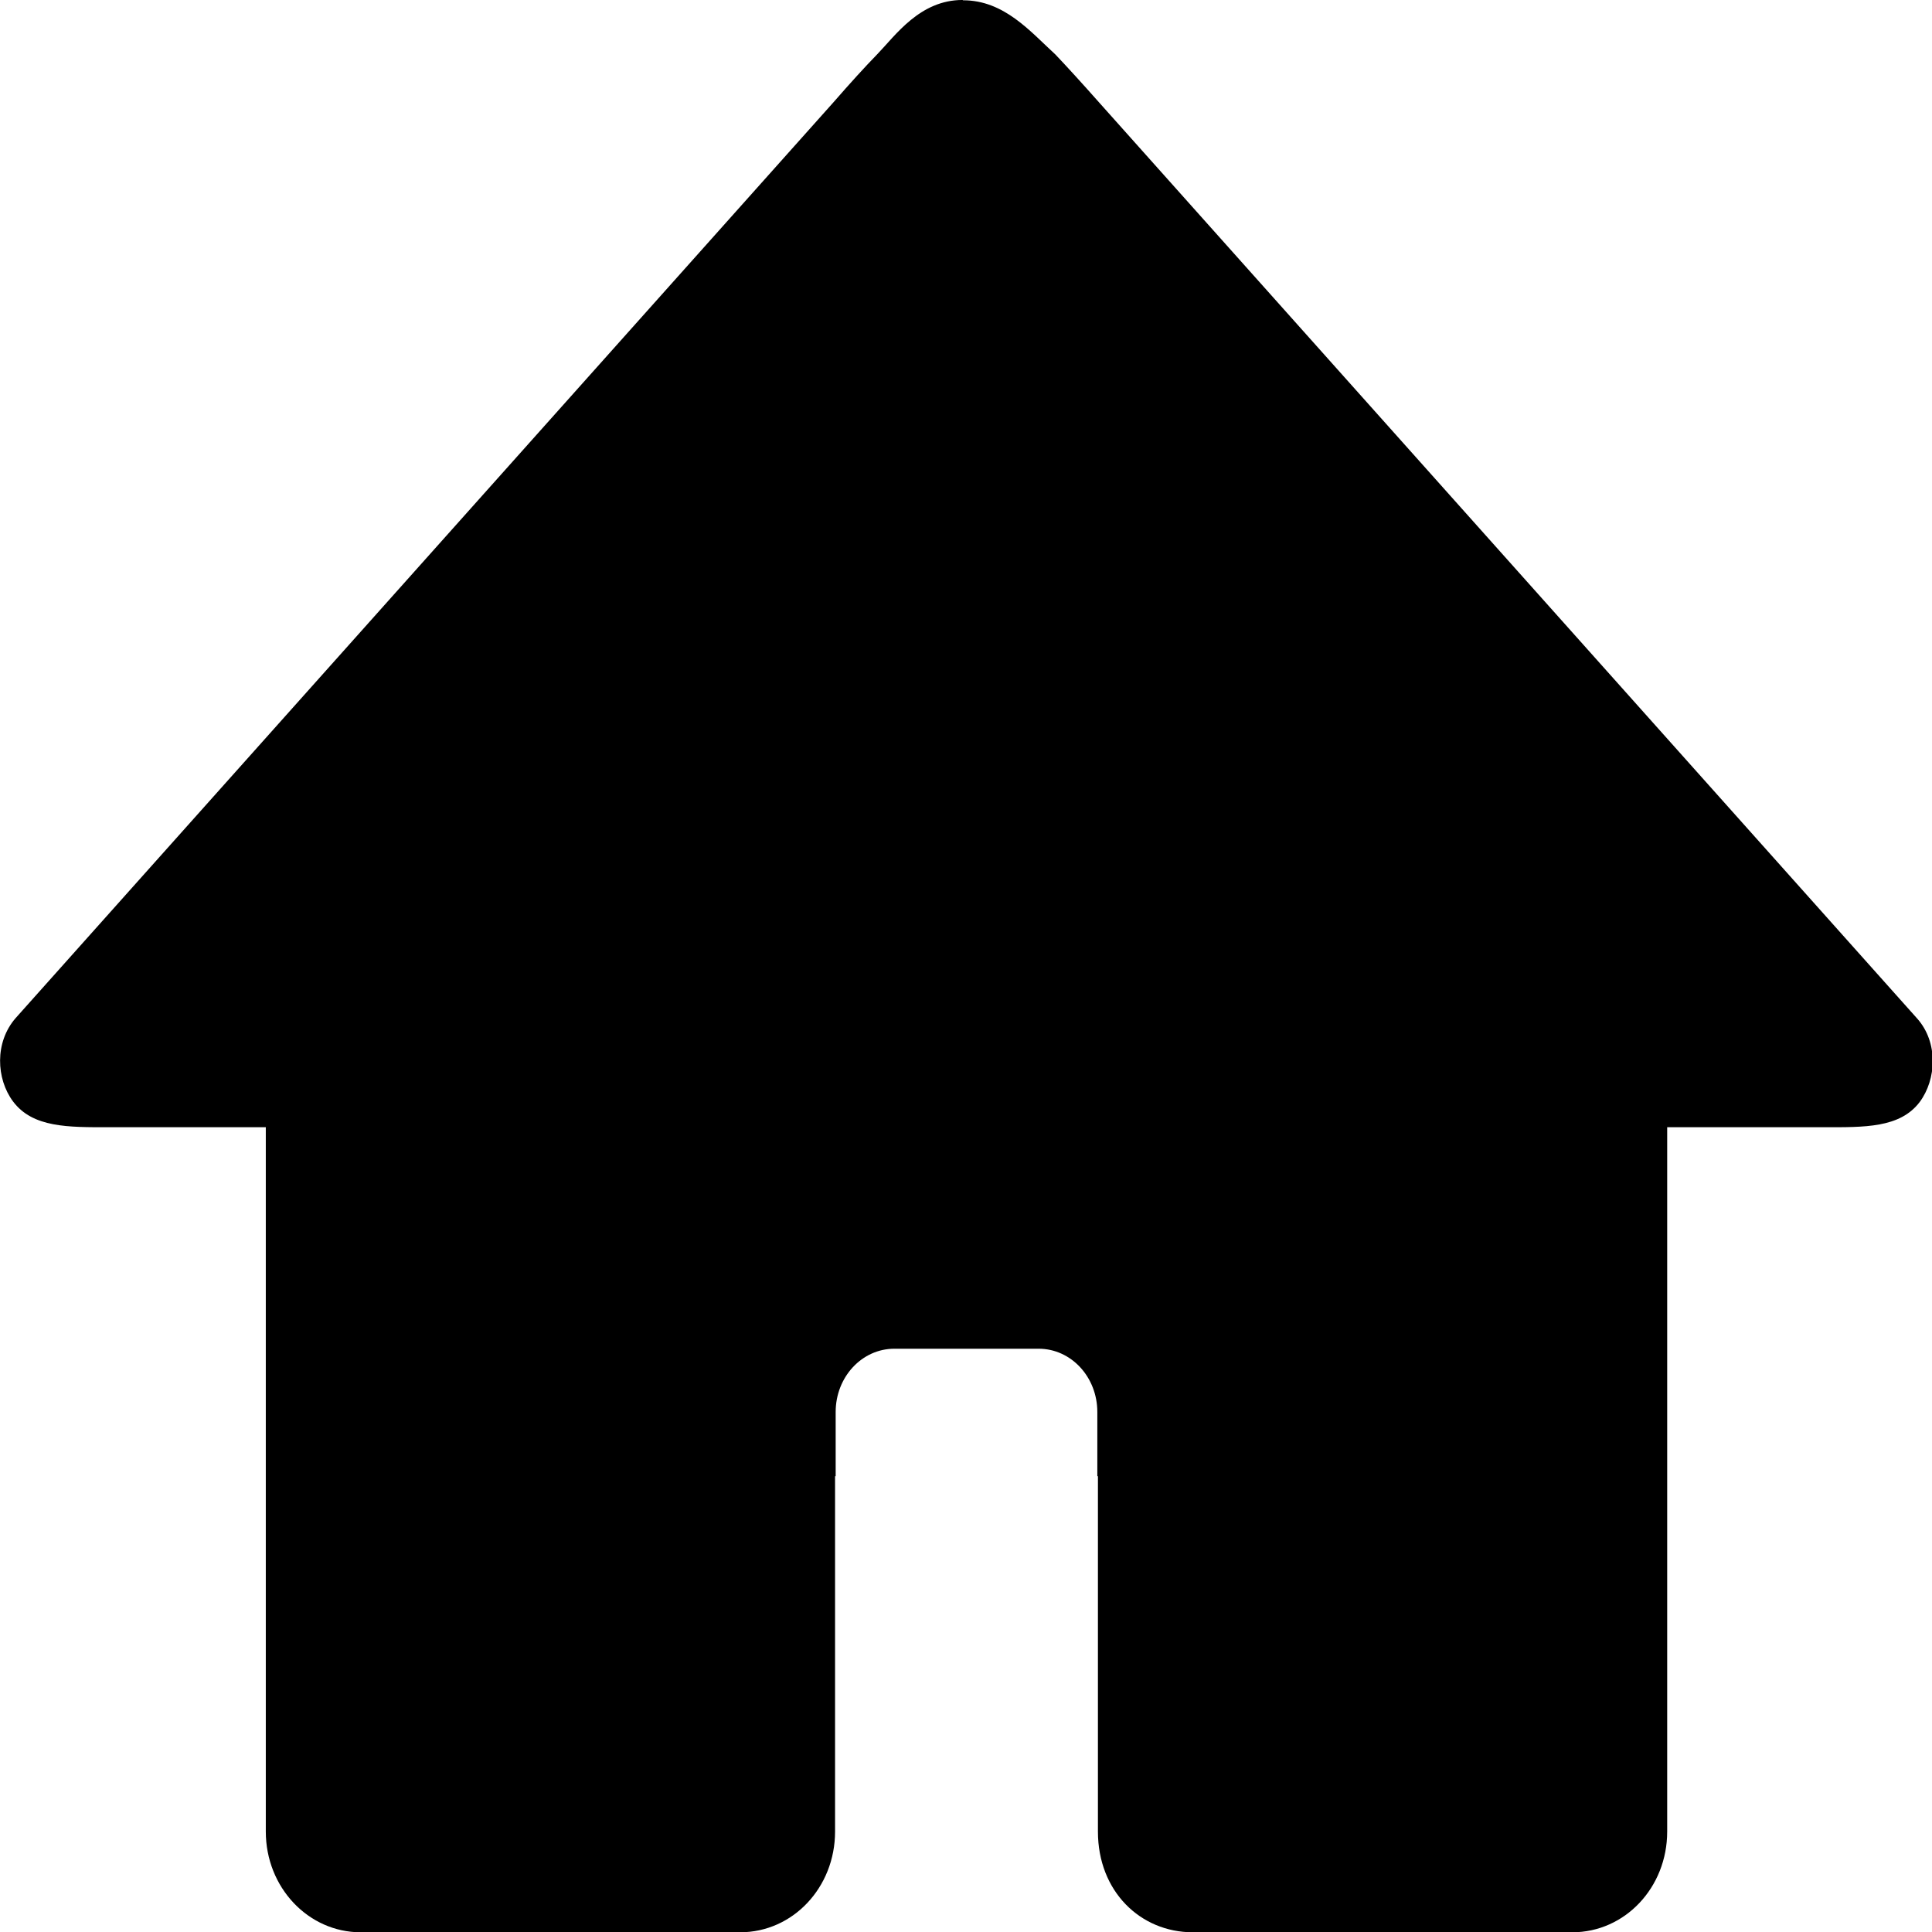
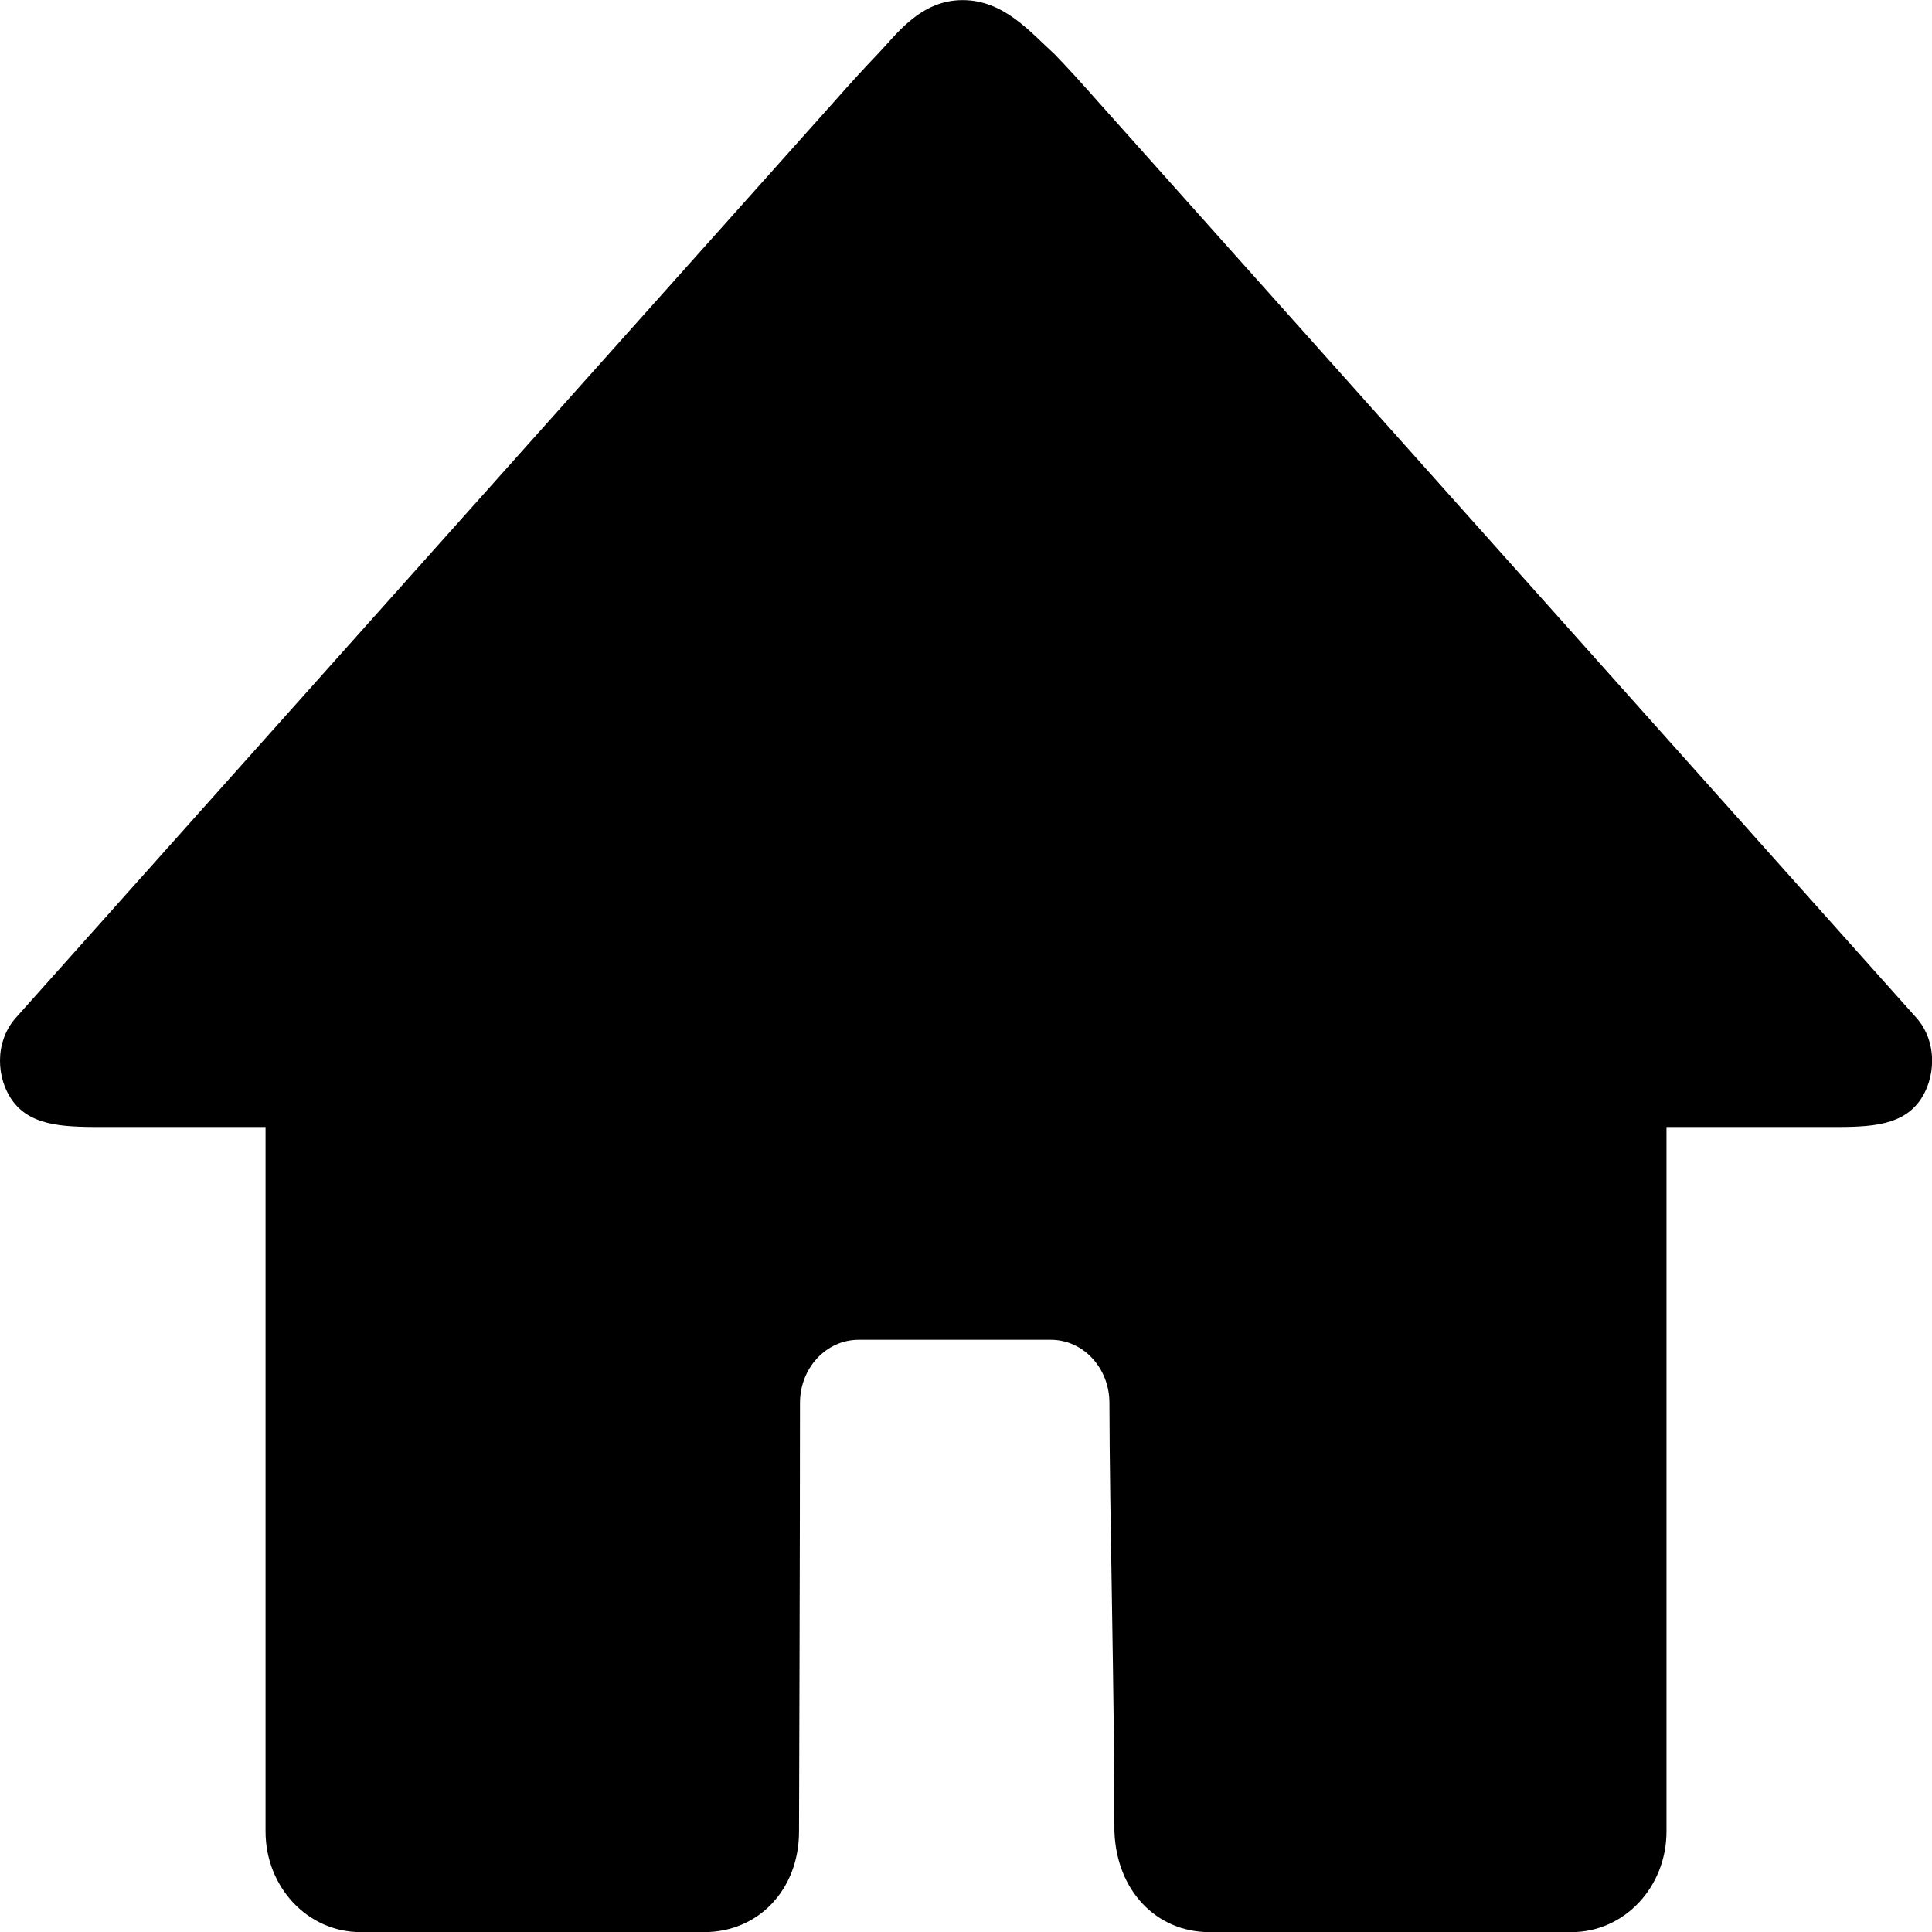
- <svg xmlns="http://www.w3.org/2000/svg" width="24" height="24" version="1.1" viewBox="0 0 6.35 6.35">
-   <g transform="translate(.65763 .24092)">
-     <path id="core-a" d="m2.506-0.241c-0.14 0-0.22 0.116-0.28 0.178-0.04 0.041-0.09 0.096-0.144 0.158l-2.688 3.01c-0.07 0.08-0.064 0.2-0.009 0.274 0.065 0.087 0.182 0.085 0.315 0.085h0.516v2.315c0 0.183 0.139 0.331 0.312 0.331h1.247c0.173 0 0.312-0.147 0.312-0.331v-1.168h0.002v-0.211c0-0.115 0.086-0.208 0.193-0.208h0.474c0.107 0 0.193 0.093 0.193 0.208v0.211h0.002v1.168c0 0.196 0.139 0.331 0.312 0.331h1.247c0.173 0 0.312-0.147 0.312-0.331v-2.315h0.515c0.133 0 0.25 0.003 0.315-0.083 0.055-0.074 0.062-0.196-0.009-0.275l-2.688-3.01c-0.054-0.061-0.105-0.117-0.144-0.158-0.082-0.075-0.168-0.178-0.303-0.178z" style="color-rendering:auto;color:#000000;dominant-baseline:auto;font-feature-settings:normal;font-variant-alternates:normal;font-variant-caps:normal;font-variant-east-asian:normal;font-variant-ligatures:normal;font-variant-numeric:normal;font-variant-position:normal;font-variation-settings:normal;image-rendering:auto;inline-size:0;isolation:auto;mix-blend-mode:normal;shape-margin:0;shape-padding:0;shape-rendering:auto;solid-color:#000000;stop-color:#000000;text-decoration-color:#000000;text-decoration-line:none;text-decoration-style:solid;text-indent:0;text-orientation:mixed;text-transform:none;white-space:normal" />
+ <svg xmlns="http://www.w3.org/2000/svg" id="Core" width="24" height="24" version="1.1" viewBox="0 0 24 23.998">
+   <g transform="translate(-.18625 -2.2957)">
+     <path id="Shape" d="m12.143 2.296c-0.529 0-0.829 0.438-1.057 0.674-0.149 0.155-0.341 0.364-0.545 0.596l-10.16 11.374c-0.266 0.302-0.242 0.757-0.035 1.035 0.244 0.328 0.686 0.32 1.19 0.32h1.949v8.751c0 0.693 0.525 1.25 1.178 1.25h4.271c0.678 0 1.178-0.532 1.178-1.25 0 0 0.012-3.592 0.012-5.323 0-0.435 0.326-0.785 0.73-0.785h2.385c0.404 0 0.729 0.35 0.729 0.785 0.002 1.366 0.062 3.56 0.062 5.323 0.026 0.739 0.525 1.25 1.178 1.25h4.502c0.653 0 1.178-0.558 1.178-1.25v-8.751h1.947c0.503 0 0.944 0.013 1.19-0.314 0.209-0.278 0.235-0.739-0.031-1.041l-10.16-11.374c-0.204-0.232-0.395-0.441-0.545-0.596-0.312-0.284-0.634-0.674-1.145-0.674z" style="stroke-dasharray:30.241, 15.121;stroke-dashoffset:24.949;stroke-linejoin:round;stroke-width:3.78" />
  </g>
</svg>
